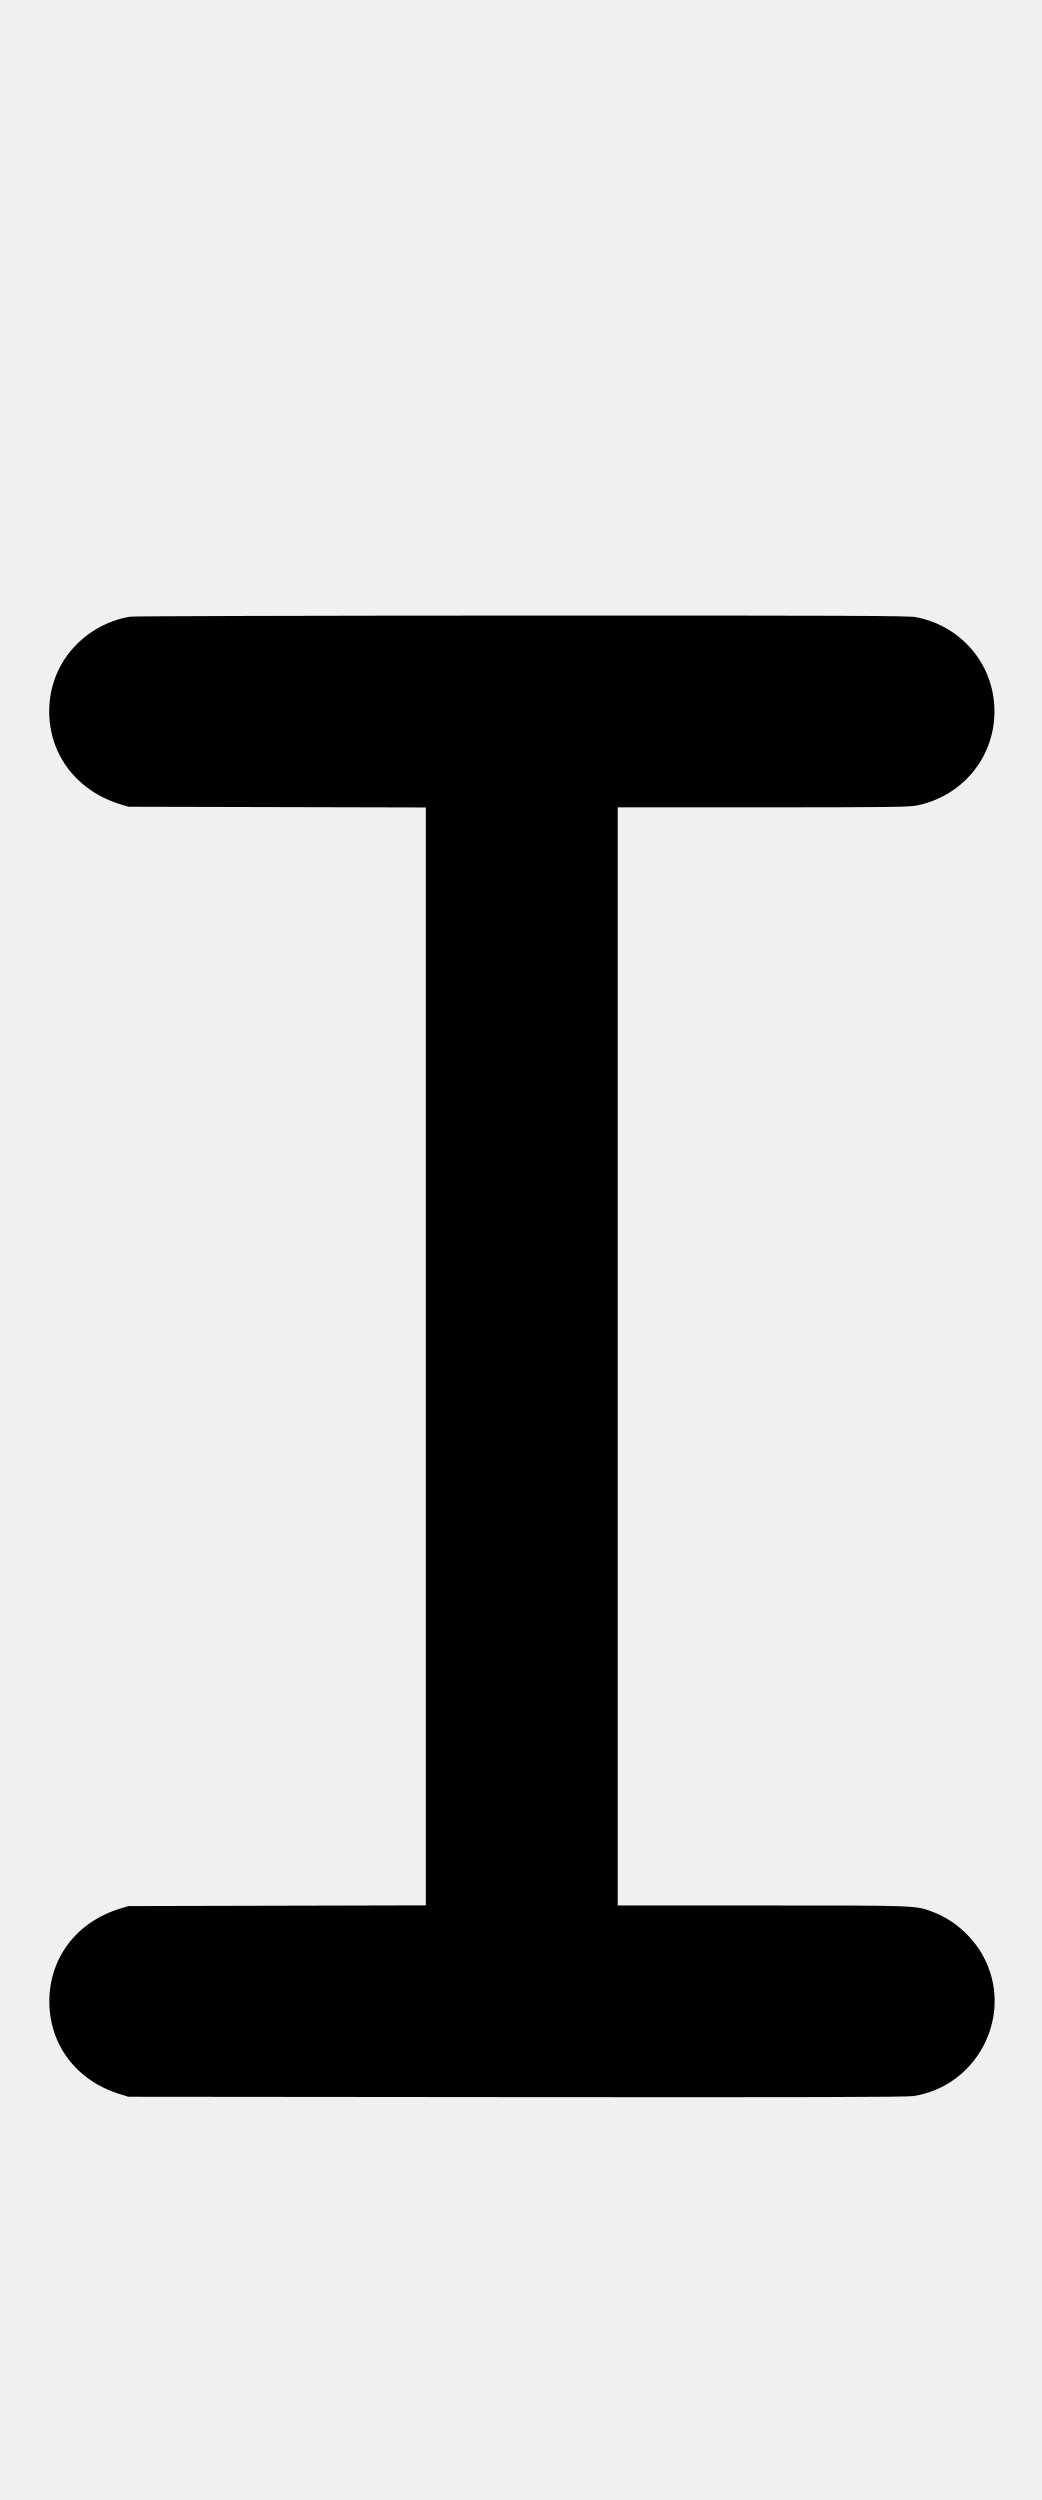
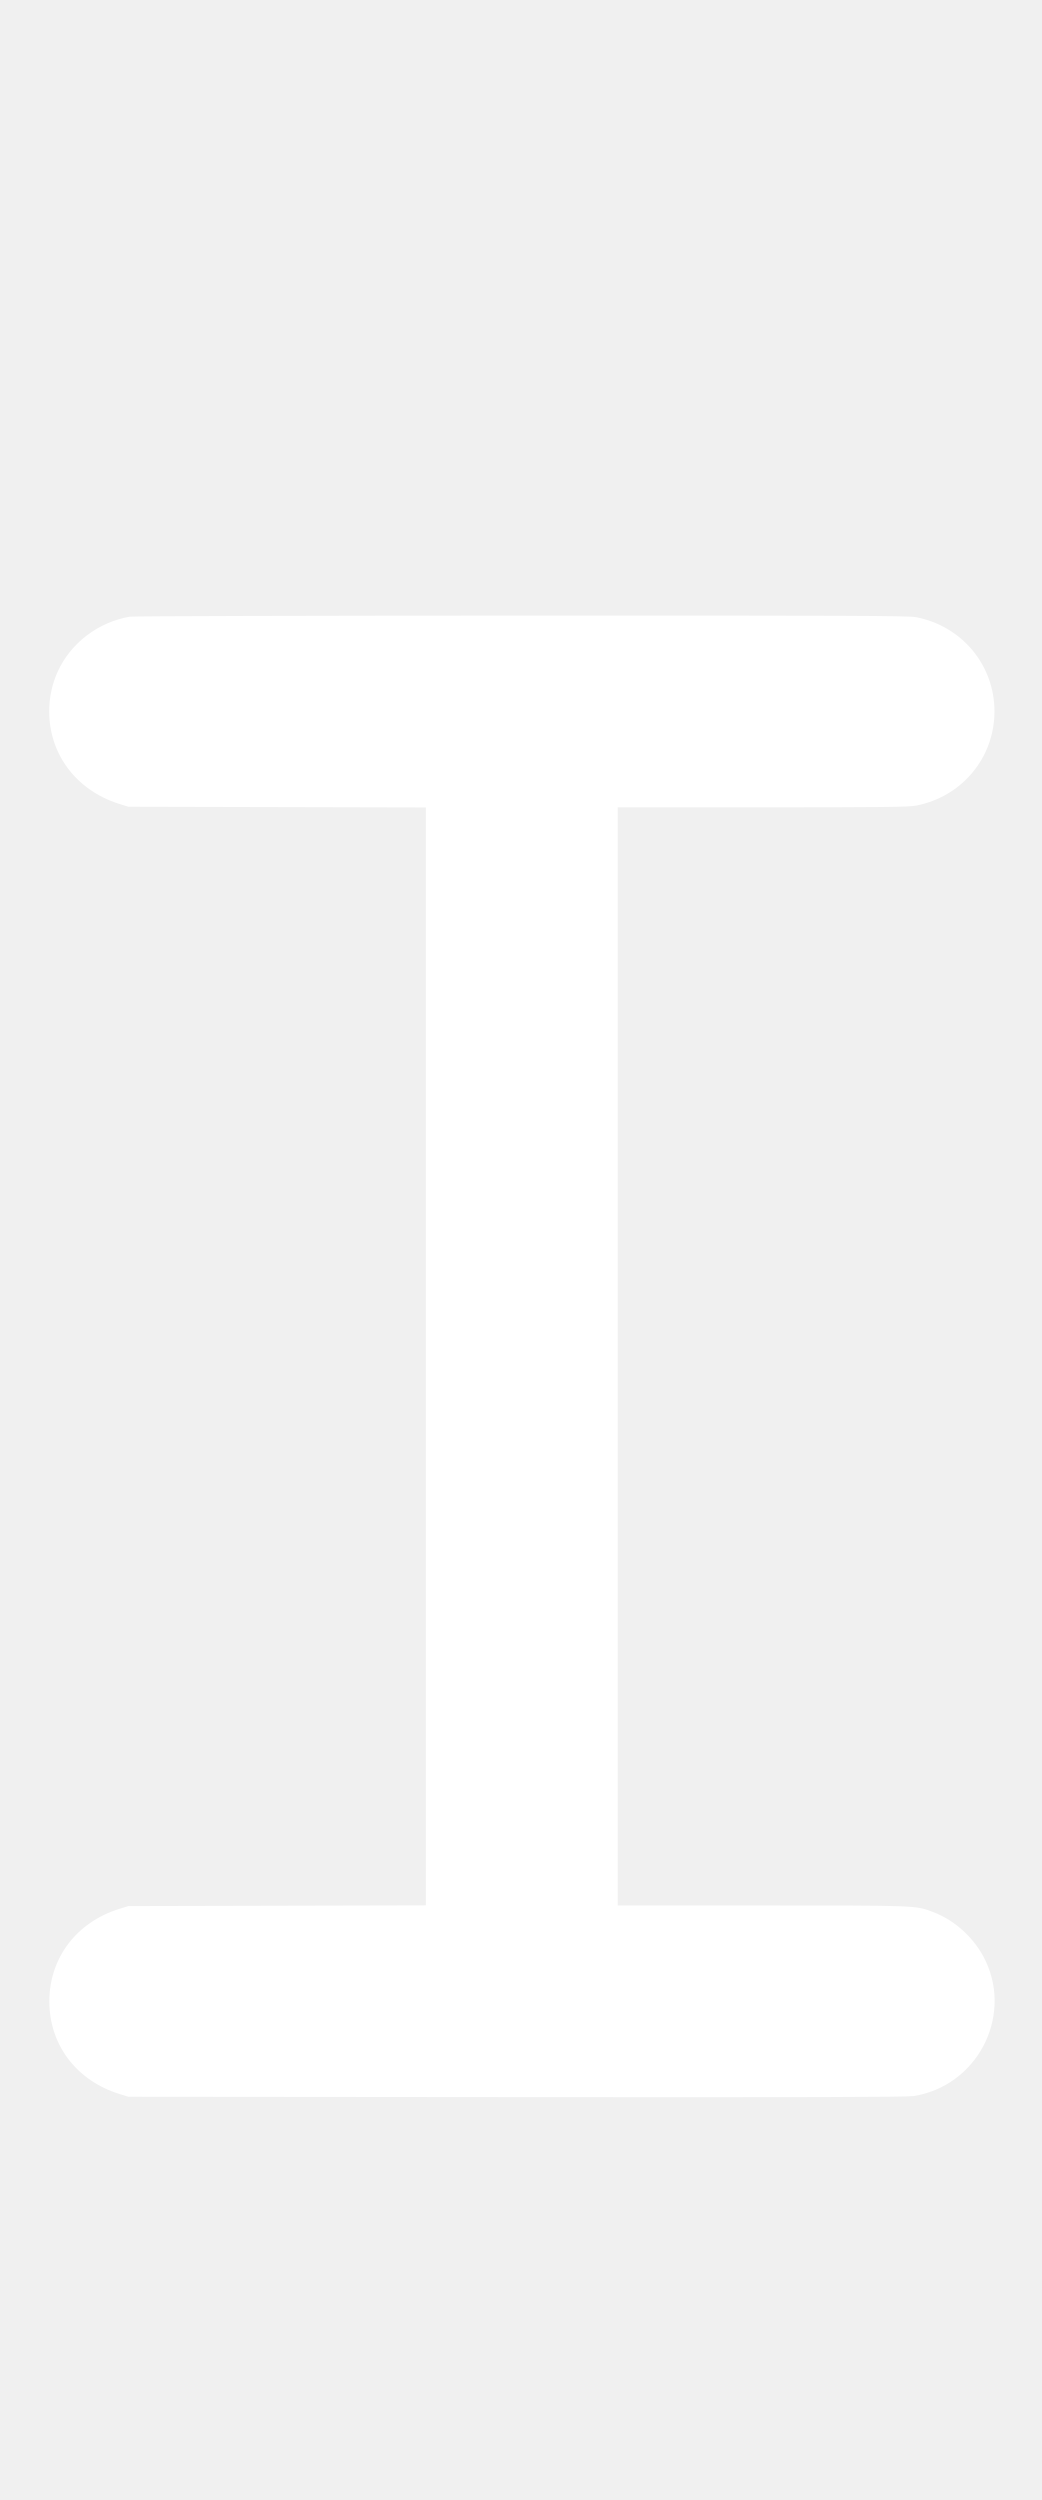
<svg xmlns="http://www.w3.org/2000/svg" height="1248" version="1.1" width="520">
  <g transform="scale(1, -1) translate(-82, -1047)">
-     <path d="M146.868 739.158c1.557 0.265 89.488 0.508 195.392 0.541c163.373 0.051 193.226 -0.068 196.958 -0.784c22.956 -4.407 39.217 -23.915 39.217 -47.048c0 -23.133 -16.261 -42.639 -39.217 -47.047c-3.631 -0.697 -16.989 -0.844 -76.627 -0.844h-72.229v-274.097 v-274.097h72.229c78.072 0 76.395 0.065 85.241 -3.277c11.145 -4.211 21.095 -13.498 26.24 -24.493c13.387 -28.602 -4.794 -62.514 -36.12 -67.372c-3.378 -0.523 -53.373 -0.655 -198.192 -0.52l-193.675 0.181l-4.397 1.363 c-21.502 6.663 -35.061 24.54 -35.061 46.227c0 21.688 13.595 39.614 35.061 46.234l4.397 1.356l74.247 0.181l74.247 0.181v274.036v274.037l-74.247 0.181l-74.247 0.18l-4.397 1.363c-14.097 4.366 -25.254 13.913 -30.937 26.468 c-5.59 12.35 -5.587 27.169 0.008 39.519c6.502 14.352 20.265 24.847 36.109 27.531z" glyph-name="I" unicode="I" />
+     <path style="fill:#ffffff" d="M146.868 739.158c1.557 0.265 89.488 0.508 195.392 0.541c163.373 0.051 193.226 -0.068 196.958 -0.784c22.956 -4.407 39.217 -23.915 39.217 -47.048c0 -23.133 -16.261 -42.639 -39.217 -47.047c-3.631 -0.697 -16.989 -0.844 -76.627 -0.844h-72.229v-274.097 v-274.097h72.229c78.072 0 76.395 0.065 85.241 -3.277c11.145 -4.211 21.095 -13.498 26.24 -24.493c13.387 -28.602 -4.794 -62.514 -36.12 -67.372c-3.378 -0.523 -53.373 -0.655 -198.192 -0.52l-193.675 0.181l-4.397 1.363 c-21.502 6.663 -35.061 24.54 -35.061 46.227c0 21.688 13.595 39.614 35.061 46.234l4.397 1.356l74.247 0.181l74.247 0.181v274.036v274.037l-74.247 0.181l-74.247 0.18l-4.397 1.363c-14.097 4.366 -25.254 13.913 -30.937 26.468 c-5.59 12.35 -5.587 27.169 0.008 39.519c6.502 14.352 20.265 24.847 36.109 27.531z" glyph-name="I" unicode="I" />
  </g>
</svg>
